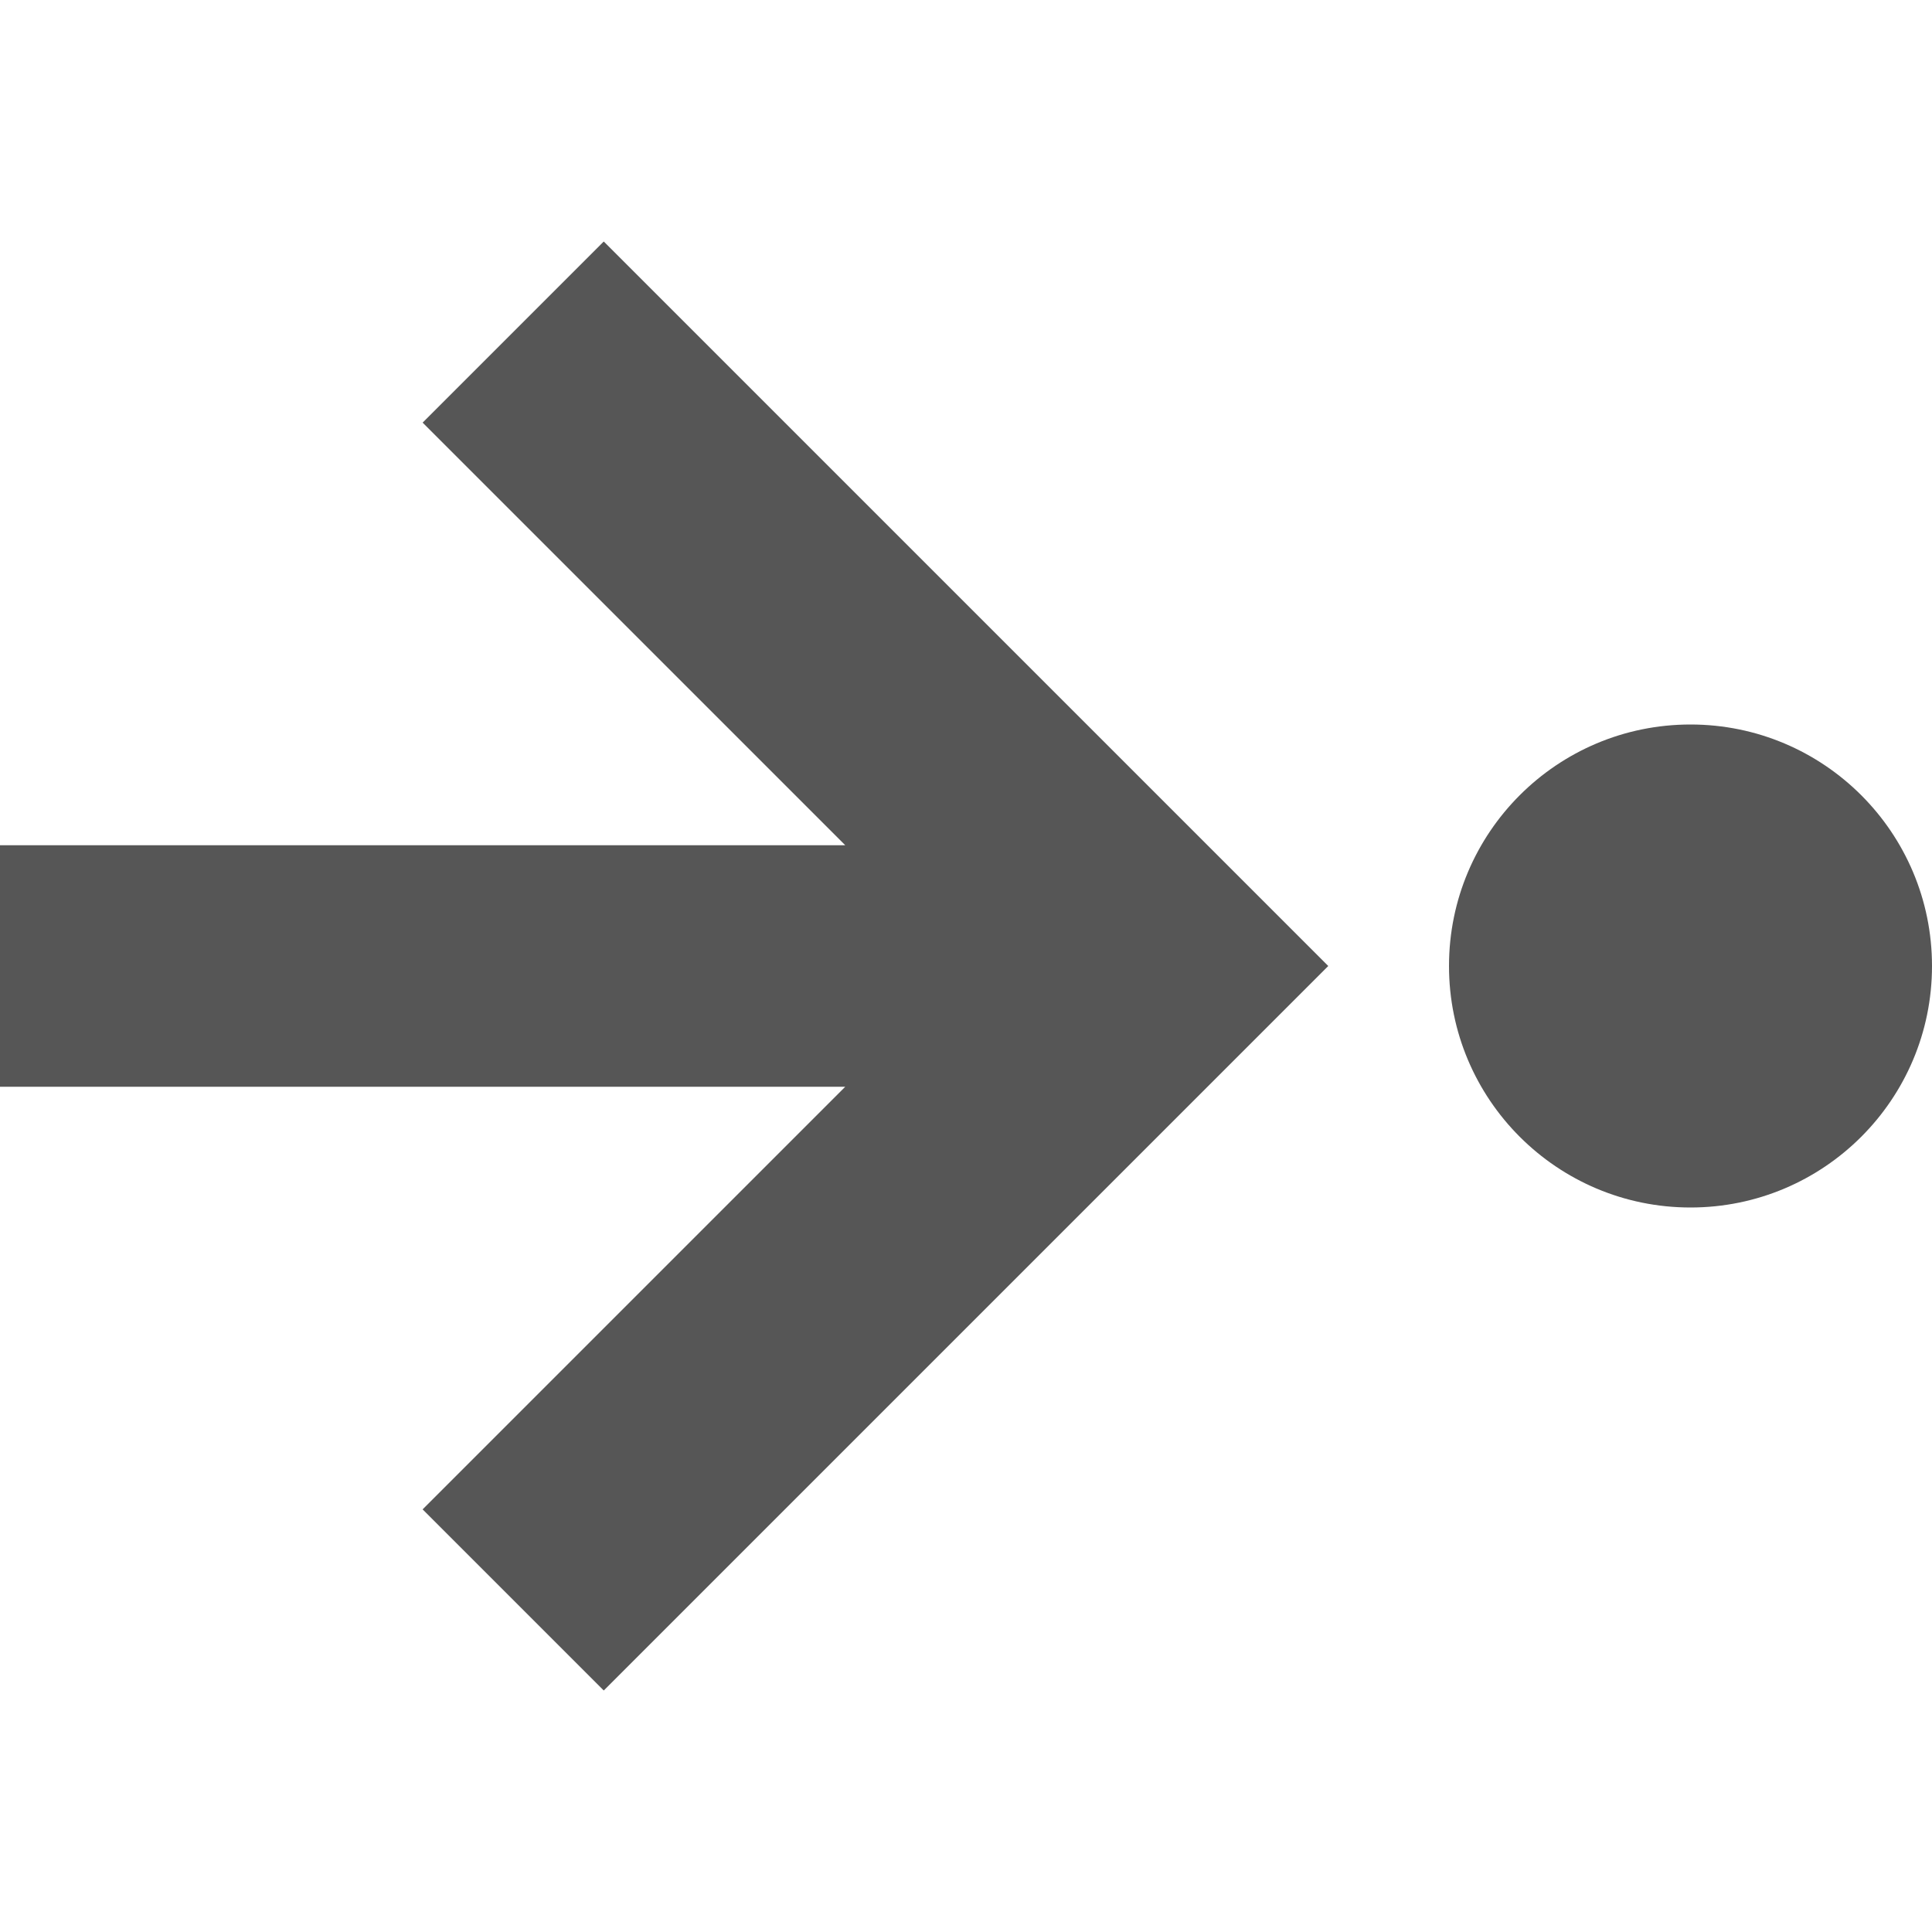
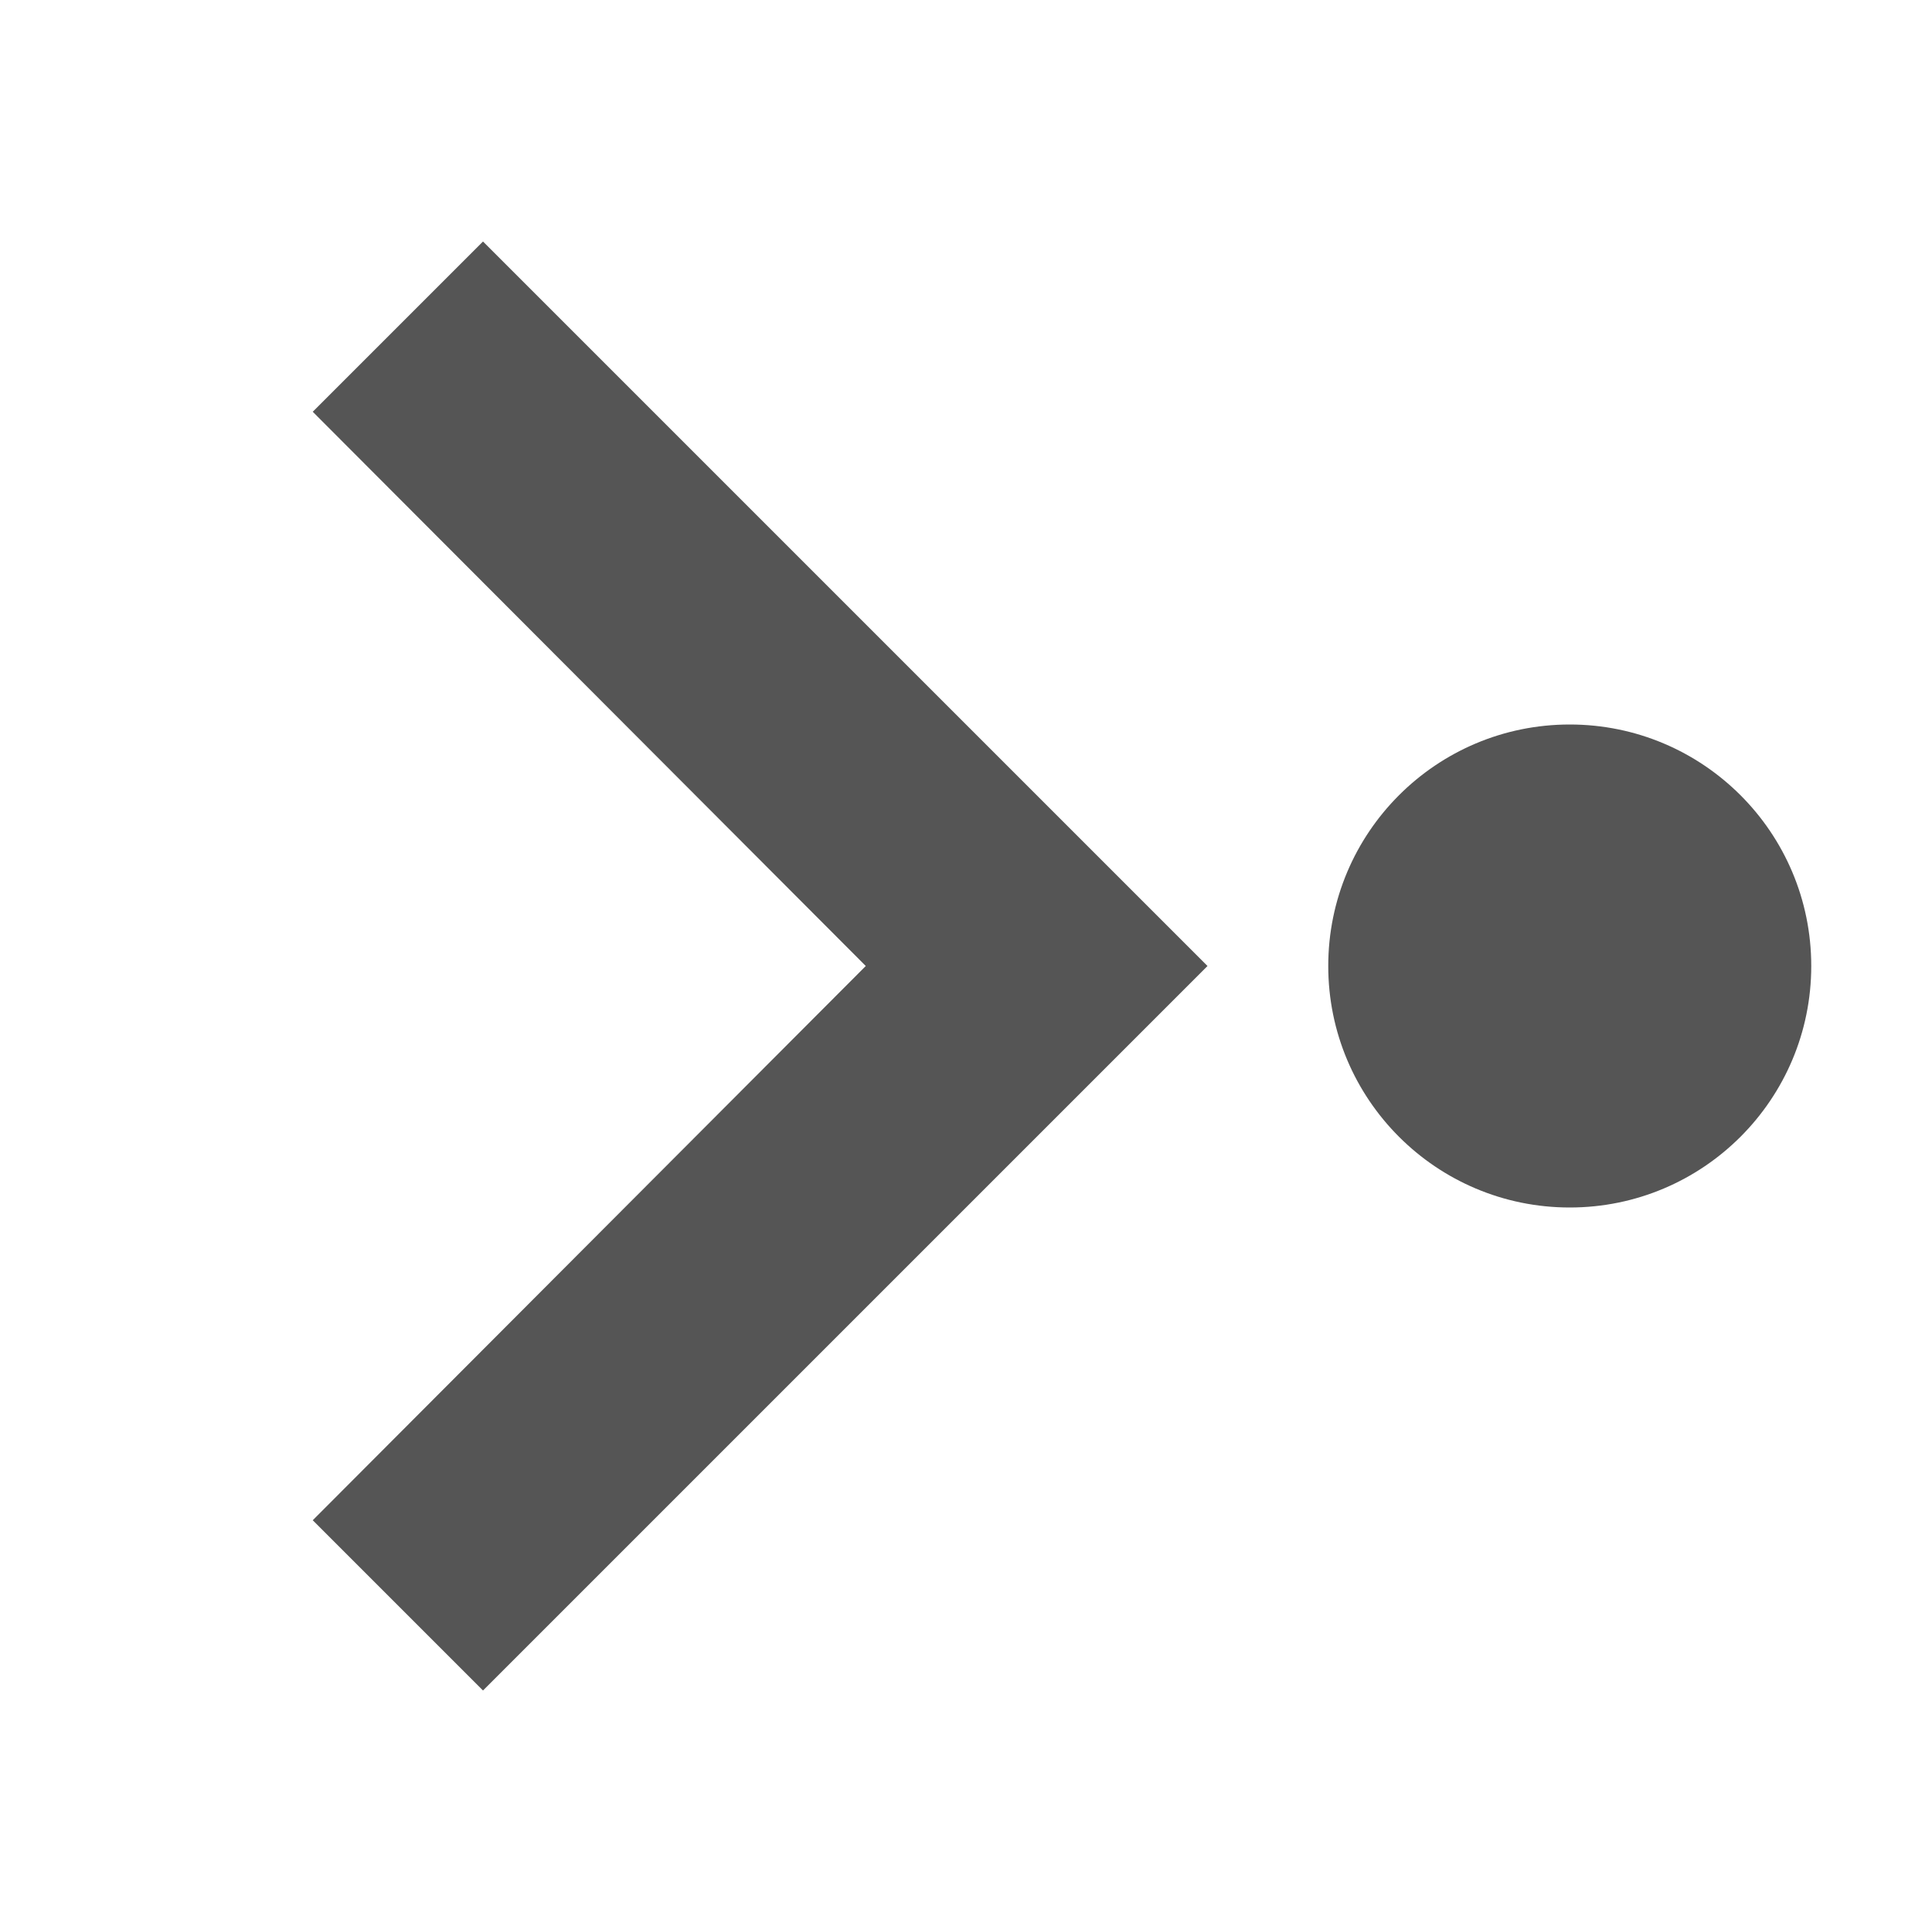
<svg xmlns="http://www.w3.org/2000/svg" width="16" height="16" version="1.1">
  <defs>
-     <style id="current-color-scheme" type="text/css">
-    .ColorScheme-Text { color:#565656; } .ColorScheme-Highlight { color:#5294e2; }
-   </style>
+     <style id="current-color-scheme" type="text/css">.ColorScheme-Text { color:#555555; } .ColorScheme-Highlight { color:#5294e2; }</style>
  </defs>
-   <circle style="fill:currentColor" class="ColorScheme-Text" cx="14" cy="8" r="2" />
-   <path style="fill:currentColor" class="ColorScheme-Text" d="M 0,9 H 7 L 3.5,12.5 5,14 11,8 5,2 3.5,3.5 7,7 H 0 Z" />
+   <path d="m11 8a2 2 0 0 0 2 2 2 2 0 0 0 2-2 2 2 0 0 0-2-2 2 2 0 0 0-2 2z" class="ColorScheme-Text" style="fill:currentColor" />
+   <path class="ColorScheme-Text" d="M 2.59,12.59 7.17,8 2.59,3.41 4,2 10,8 4,14 Z" fill="currentColor" />
</svg>
